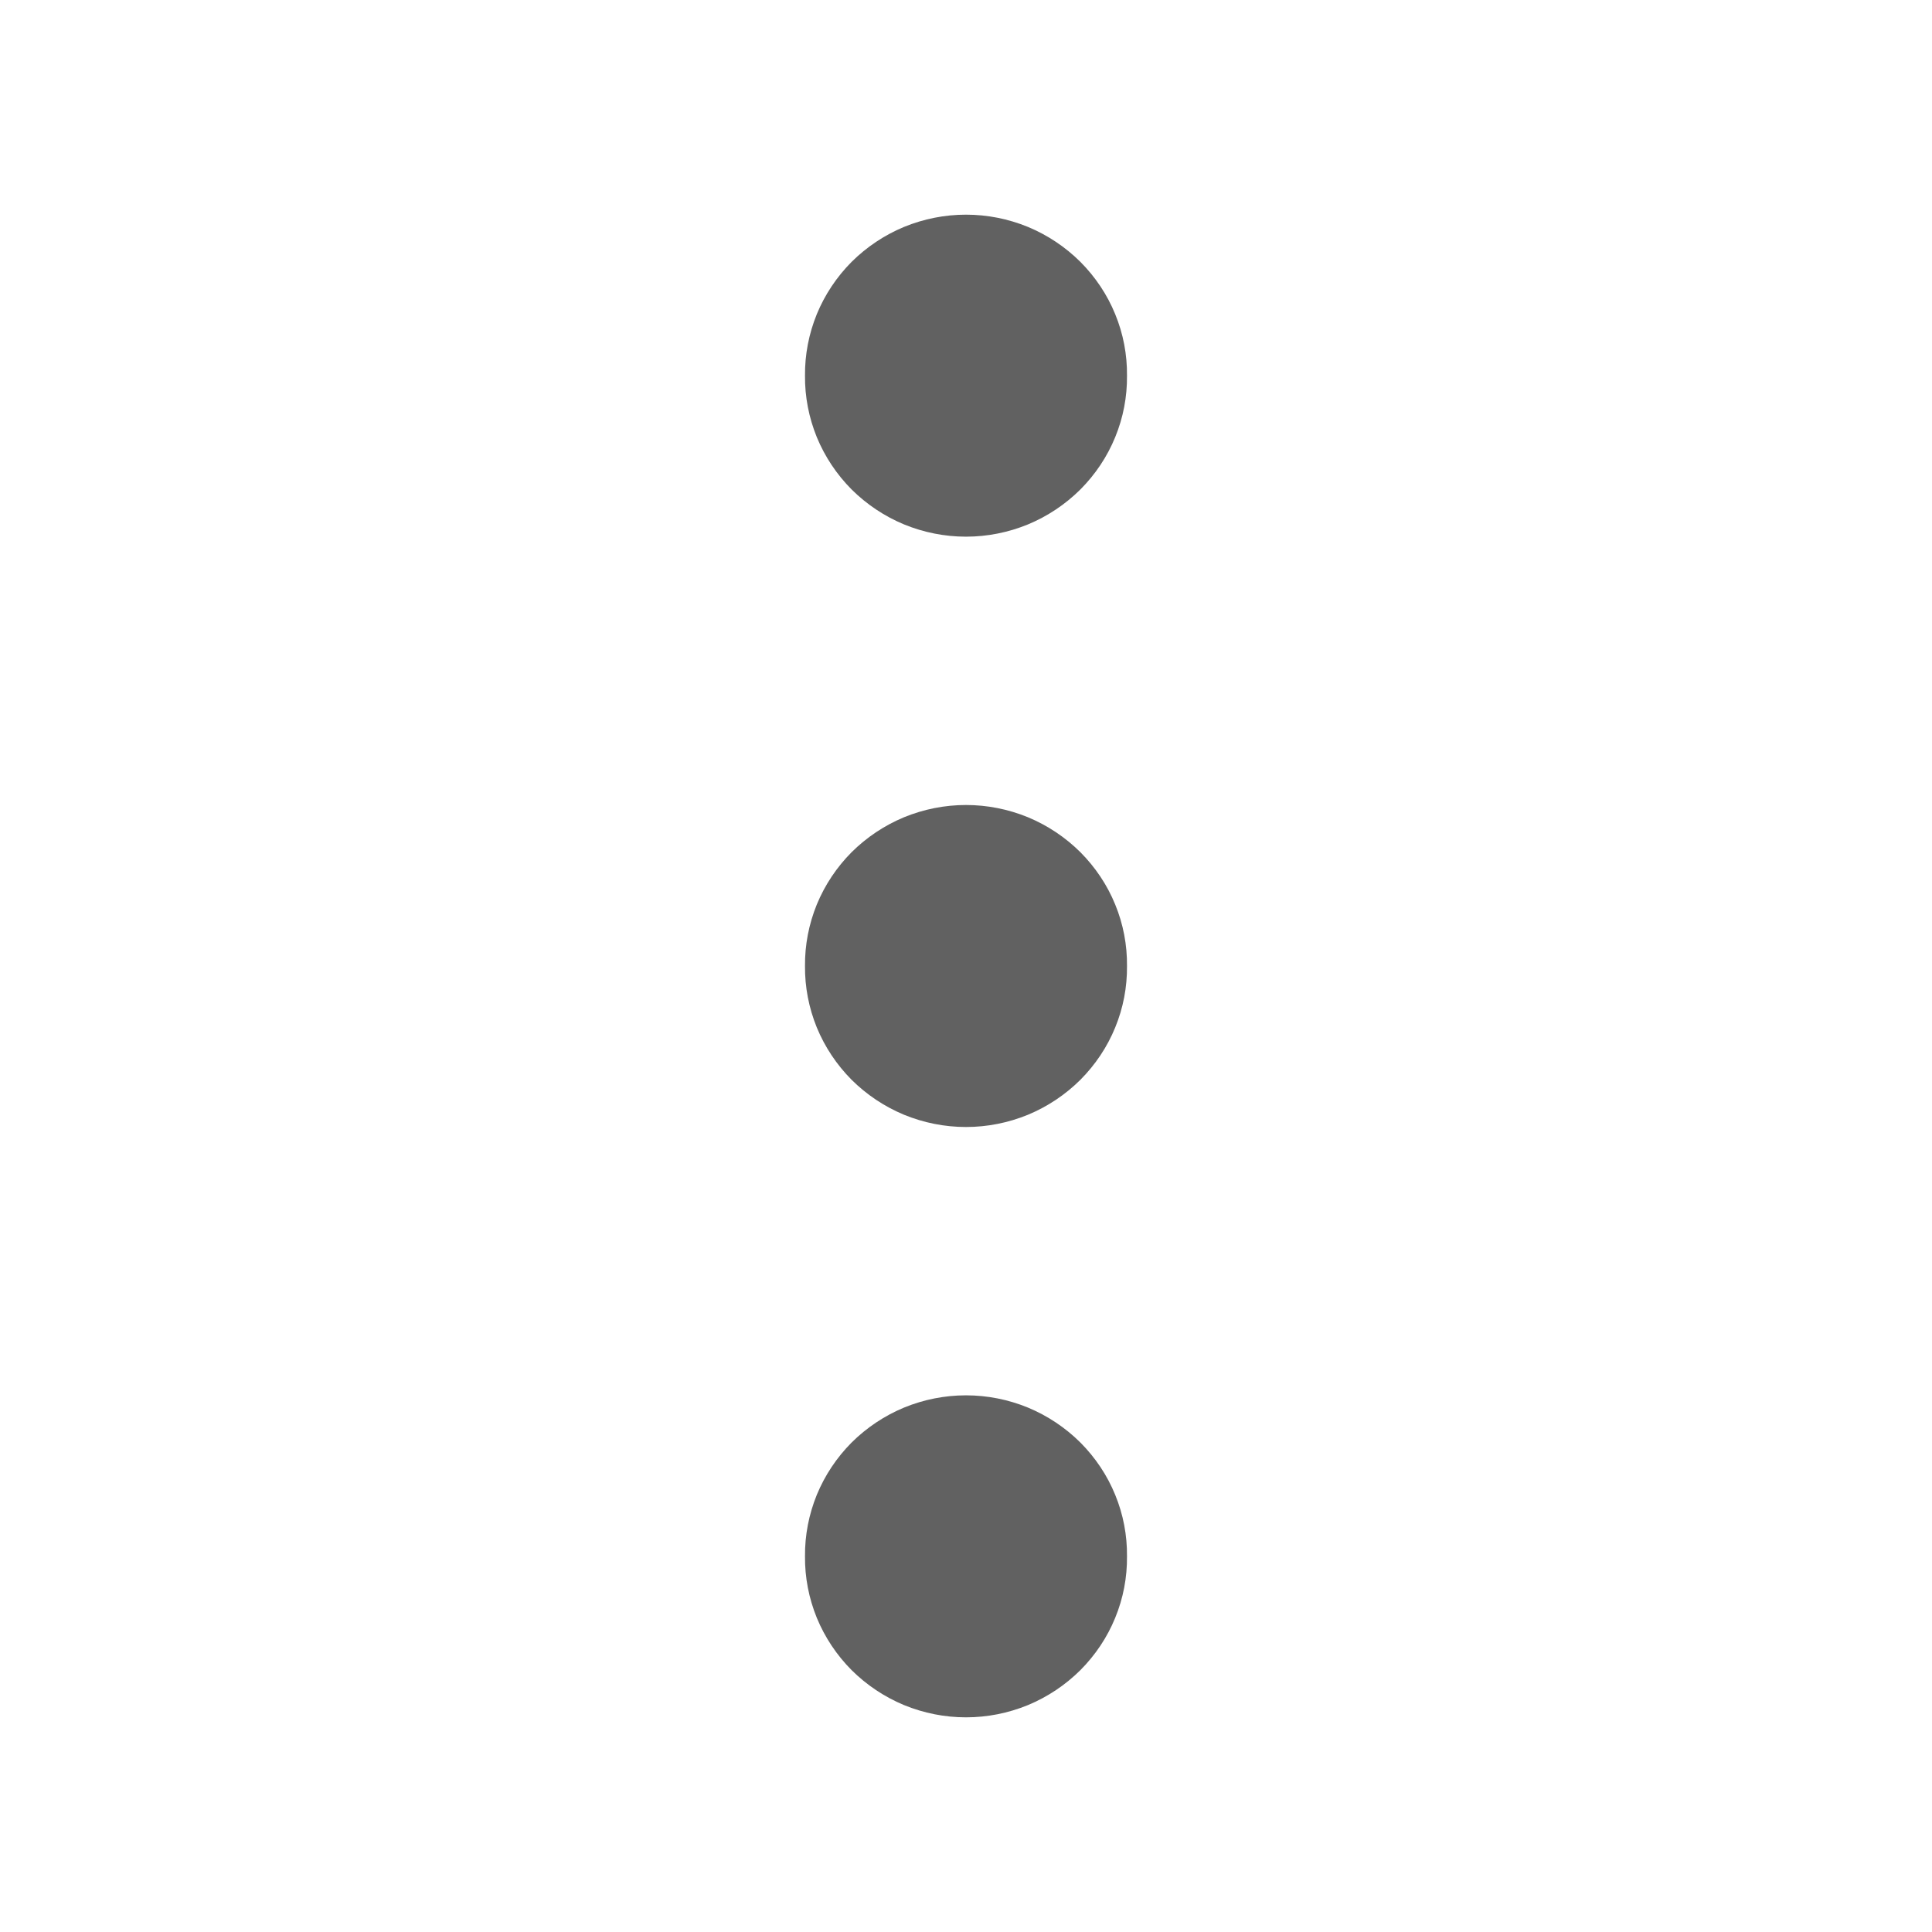
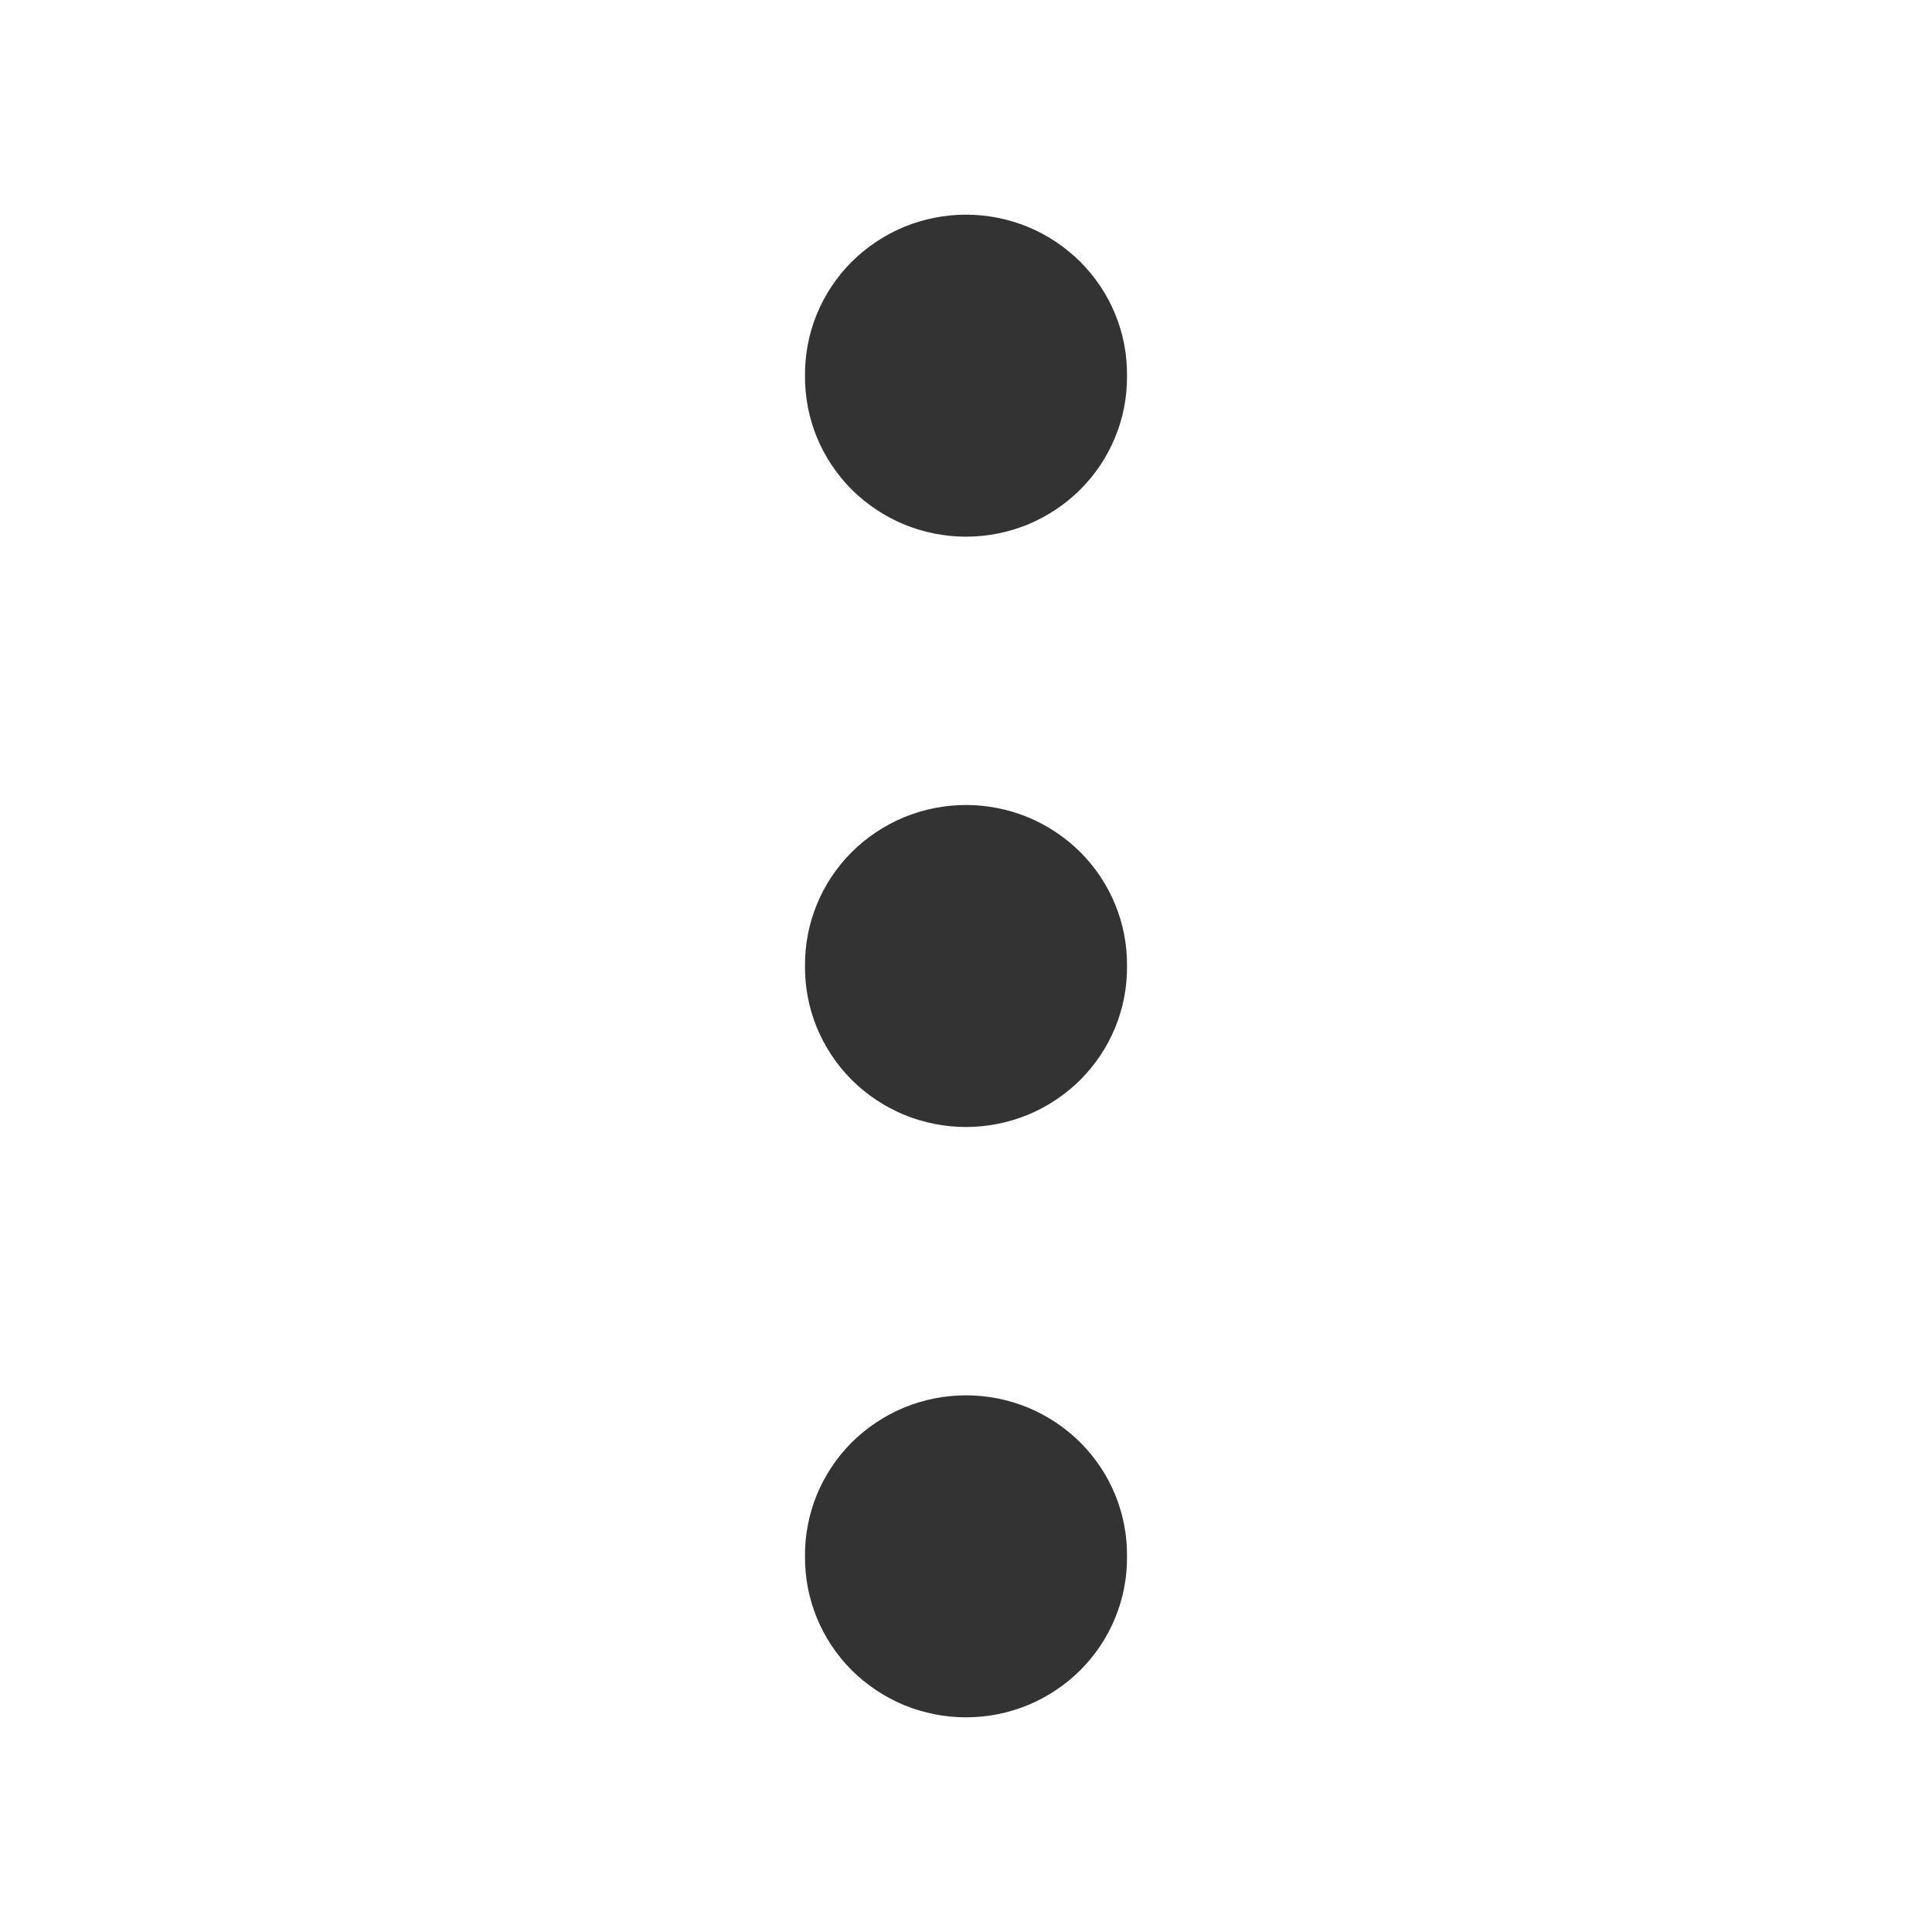
<svg xmlns="http://www.w3.org/2000/svg" width="18" height="18" viewBox="0 0 18 18">
-   <path fill-rule="evenodd" clip-rule="evenodd" d="M10.5 3.5C10.502 3.696 10.465 3.891 10.39 4.073C10.316 4.255 10.205 4.42 10.066 4.56C9.926 4.699 9.76 4.81 9.577 4.886C9.394 4.961 9.198 5 9 5C8.802 5 8.606 4.961 8.423 4.886C8.24 4.81 8.074 4.699 7.934 4.56C7.795 4.42 7.685 4.255 7.61 4.073C7.536 3.891 7.498 3.696 7.5 3.5C7.498 3.304 7.536 3.109 7.61 2.927C7.685 2.745 7.795 2.58 7.934 2.44C8.074 2.301 8.24 2.19 8.423 2.114C8.606 2.039 8.802 2 9 2C9.198 2 9.394 2.039 9.577 2.114C9.76 2.19 9.926 2.301 10.066 2.44C10.205 2.58 10.316 2.745 10.39 2.927C10.465 3.109 10.502 3.304 10.5 3.5V3.5Z" fill="#616161" />
-   <path fill-rule="evenodd" clip-rule="evenodd" d="M10.5 9C10.502 9.196 10.465 9.391 10.39 9.573C10.316 9.755 10.205 9.92 10.066 10.06C9.926 10.199 9.76 10.31 9.577 10.386C9.394 10.461 9.198 10.5 9 10.5C8.802 10.5 8.606 10.461 8.423 10.386C8.24 10.31 8.074 10.199 7.934 10.06C7.795 9.92 7.685 9.755 7.61 9.573C7.536 9.391 7.498 9.196 7.5 9C7.498 8.804 7.536 8.609 7.61 8.427C7.685 8.245 7.795 8.08 7.934 7.94C8.074 7.801 8.24 7.69 8.423 7.614C8.606 7.539 8.802 7.5 9 7.5C9.198 7.5 9.394 7.539 9.577 7.614C9.76 7.69 9.926 7.801 10.066 7.94C10.205 8.08 10.316 8.245 10.39 8.427C10.465 8.609 10.502 8.804 10.5 9V9Z" fill="#616161" />
-   <path fill-rule="evenodd" clip-rule="evenodd" d="M10.5 14.5C10.502 14.696 10.465 14.891 10.39 15.073C10.316 15.255 10.205 15.42 10.066 15.56C9.926 15.699 9.76 15.81 9.577 15.886C9.394 15.961 9.198 16 9 16C8.802 16 8.606 15.961 8.423 15.886C8.24 15.81 8.074 15.699 7.934 15.56C7.795 15.42 7.685 15.255 7.61 15.073C7.536 14.891 7.498 14.696 7.5 14.5C7.498 14.304 7.536 14.109 7.61 13.927C7.685 13.745 7.795 13.58 7.934 13.44C8.074 13.301 8.24 13.19 8.423 13.114C8.606 13.039 8.802 13 9 13C9.198 13 9.394 13.039 9.577 13.114C9.76 13.19 9.926 13.301 10.066 13.44C10.205 13.58 10.316 13.745 10.39 13.927C10.465 14.109 10.502 14.304 10.5 14.5V14.5Z" fill="#616161" />
+   <path fill-opacity="0.8" d="M10.5 3.5C10.502 3.696 10.465 3.891 10.39 4.073C10.316 4.255 10.205 4.42 10.066 4.56C9.926 4.699 9.76 4.81 9.577 4.886C9.394 4.961 9.198 5 9 5C8.802 5 8.606 4.961 8.423 4.886C8.24 4.81 8.074 4.699 7.934 4.56C7.795 4.42 7.685 4.255 7.61 4.073C7.536 3.891 7.498 3.696 7.5 3.5C7.498 3.304 7.536 3.109 7.61 2.927C7.685 2.745 7.795 2.58 7.934 2.44C8.074 2.301 8.24 2.19 8.423 2.114C8.606 2.039 8.802 2 9 2C9.198 2 9.394 2.039 9.577 2.114C9.76 2.19 9.926 2.301 10.066 2.44C10.205 2.58 10.316 2.745 10.39 2.927C10.465 3.109 10.502 3.304 10.5 3.5V3.5Z" />
+   <path fill-opacity="0.8" d="M10.5 9C10.502 9.196 10.465 9.391 10.39 9.573C10.316 9.755 10.205 9.92 10.066 10.06C9.926 10.199 9.76 10.31 9.577 10.386C9.394 10.461 9.198 10.5 9 10.5C8.802 10.5 8.606 10.461 8.423 10.386C8.24 10.31 8.074 10.199 7.934 10.06C7.795 9.92 7.685 9.755 7.61 9.573C7.536 9.391 7.498 9.196 7.5 9C7.498 8.804 7.536 8.609 7.61 8.427C7.685 8.245 7.795 8.08 7.934 7.94C8.074 7.801 8.24 7.69 8.423 7.614C8.606 7.539 8.802 7.5 9 7.5C9.198 7.5 9.394 7.539 9.577 7.614C9.76 7.69 9.926 7.801 10.066 7.94C10.205 8.08 10.316 8.245 10.39 8.427C10.465 8.609 10.502 8.804 10.5 9V9Z" />
+   <path fill-opacity="0.8" d="M10.5 14.5C10.502 14.696 10.465 14.891 10.39 15.073C10.316 15.255 10.205 15.42 10.066 15.56C9.926 15.699 9.76 15.81 9.577 15.886C9.394 15.961 9.198 16 9 16C8.802 16 8.606 15.961 8.423 15.886C8.24 15.81 8.074 15.699 7.934 15.56C7.795 15.42 7.685 15.255 7.61 15.073C7.536 14.891 7.498 14.696 7.5 14.5C7.498 14.304 7.536 14.109 7.61 13.927C7.685 13.745 7.795 13.58 7.934 13.44C8.074 13.301 8.24 13.19 8.423 13.114C8.606 13.039 8.802 13 9 13C9.198 13 9.394 13.039 9.577 13.114C9.76 13.19 9.926 13.301 10.066 13.44C10.205 13.58 10.316 13.745 10.39 13.927C10.465 14.109 10.502 14.304 10.5 14.5V14.5Z" />
</svg>
